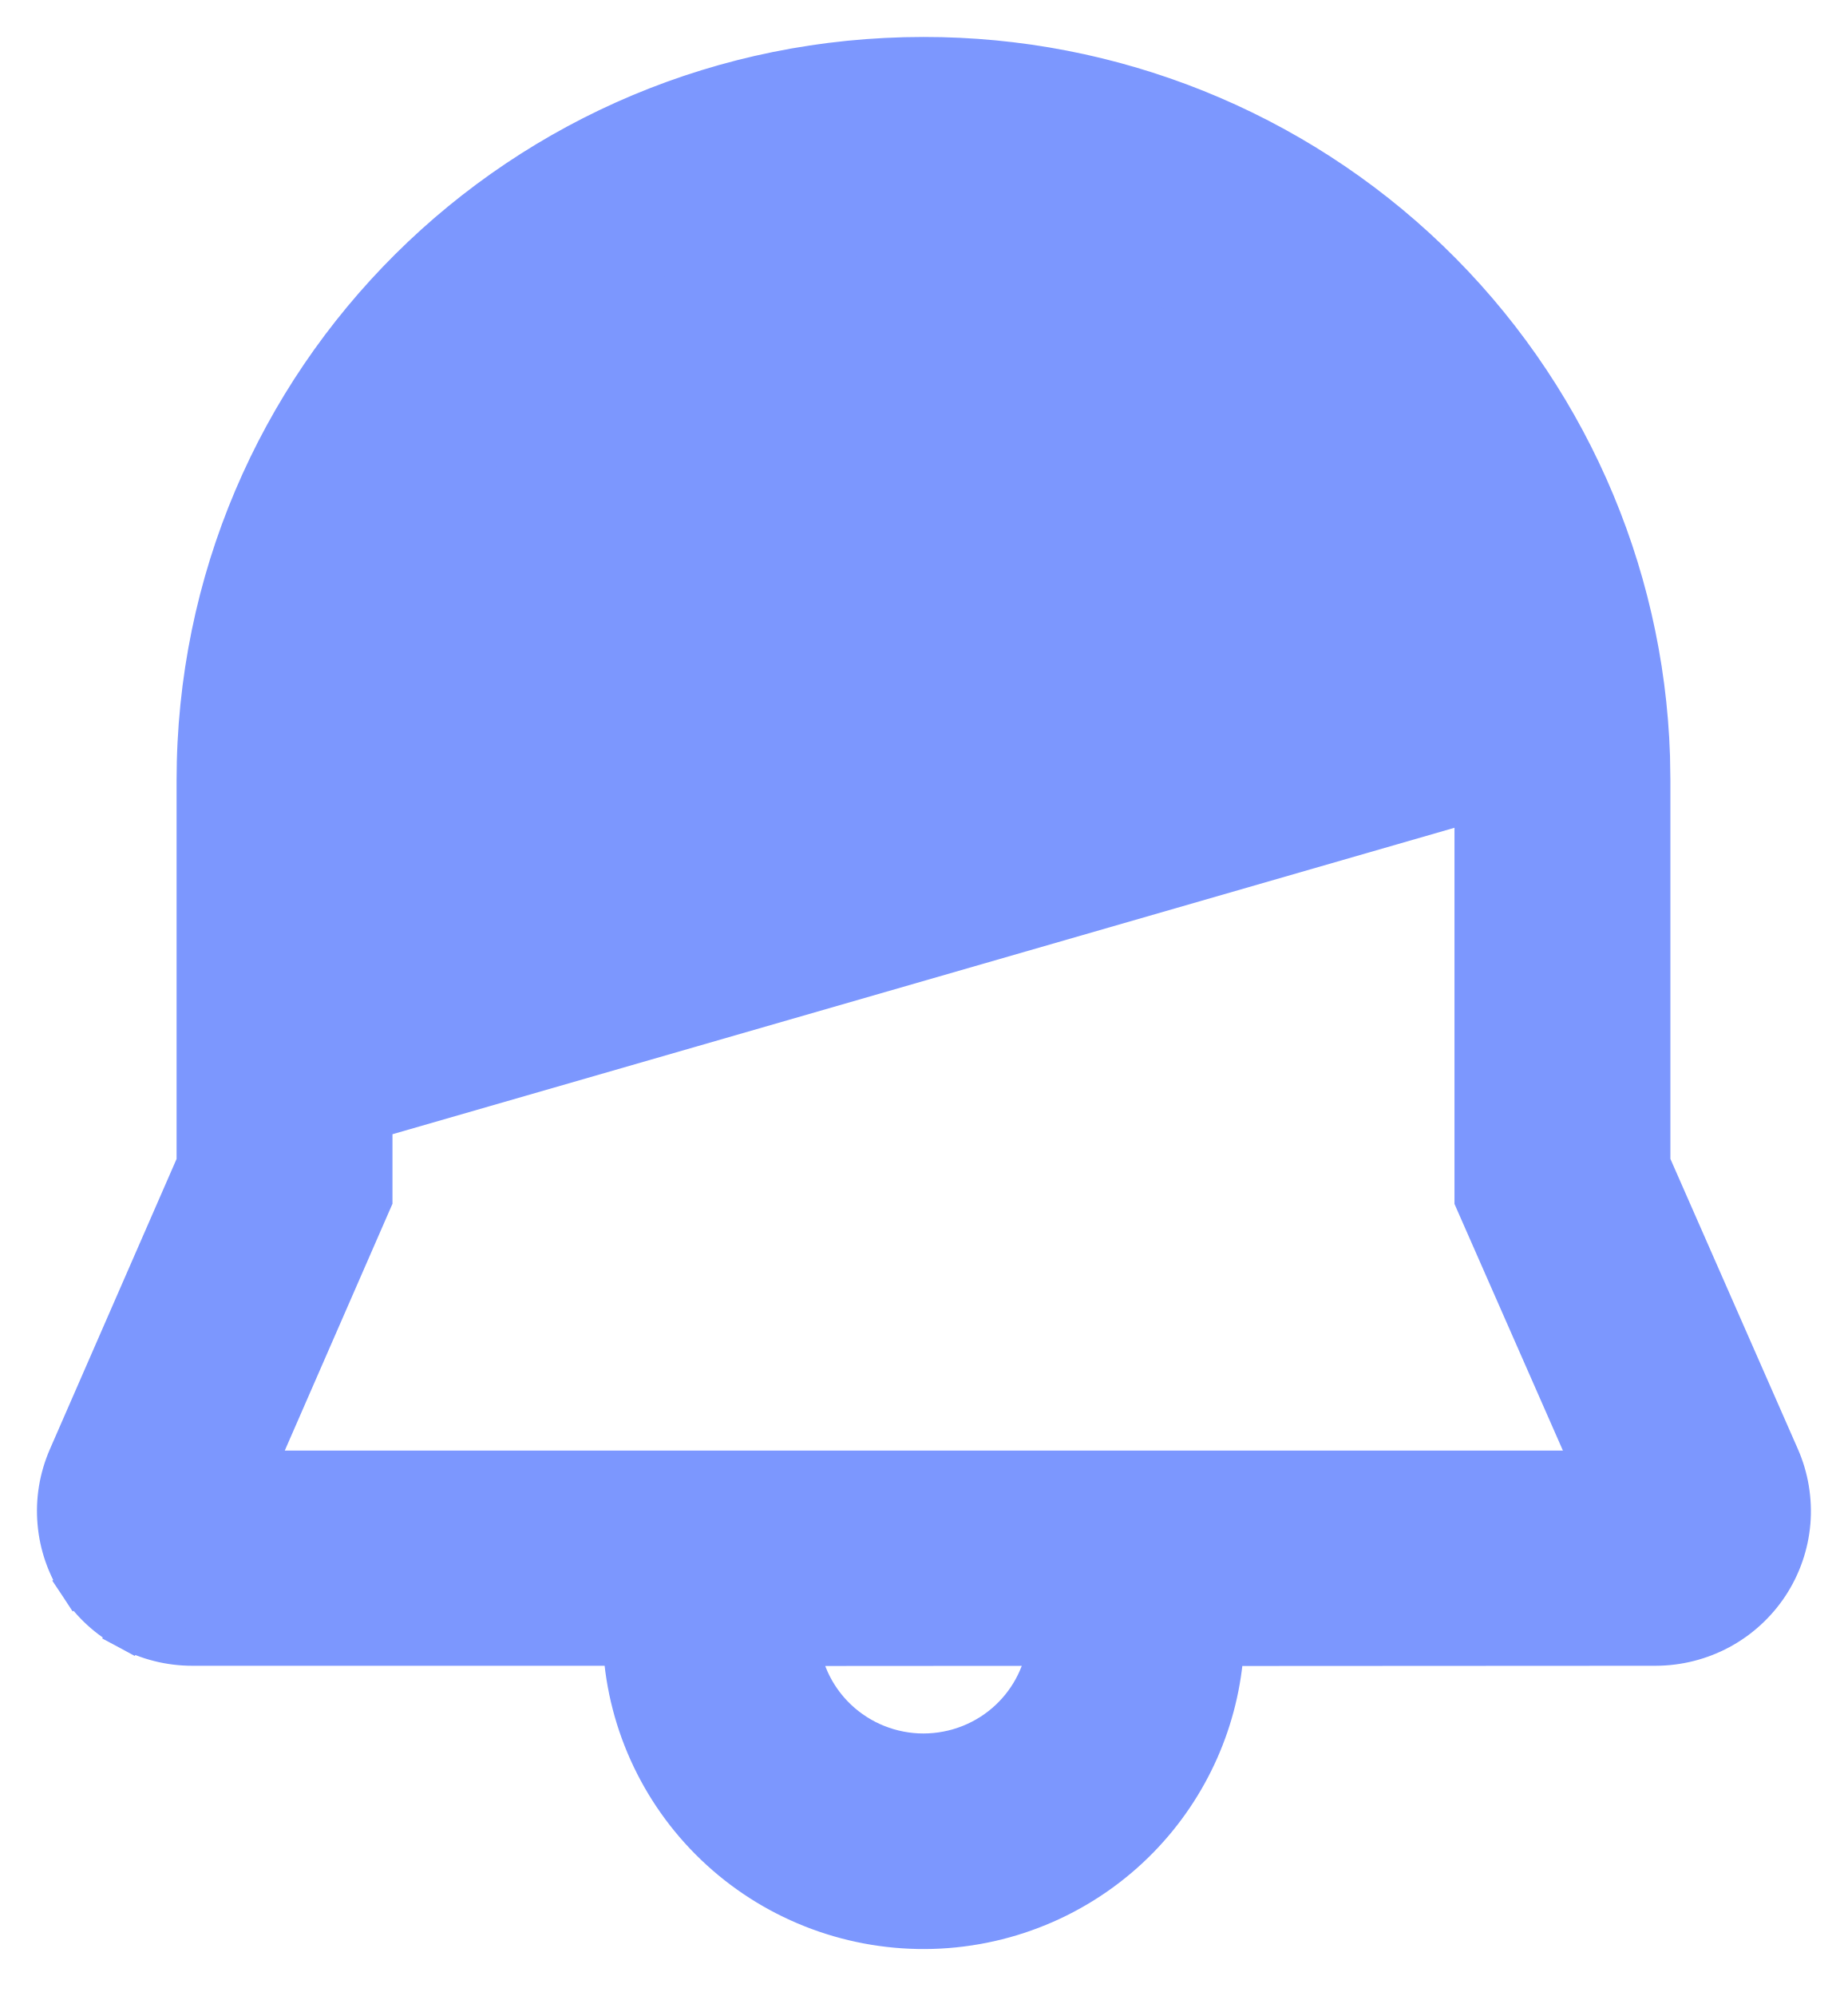
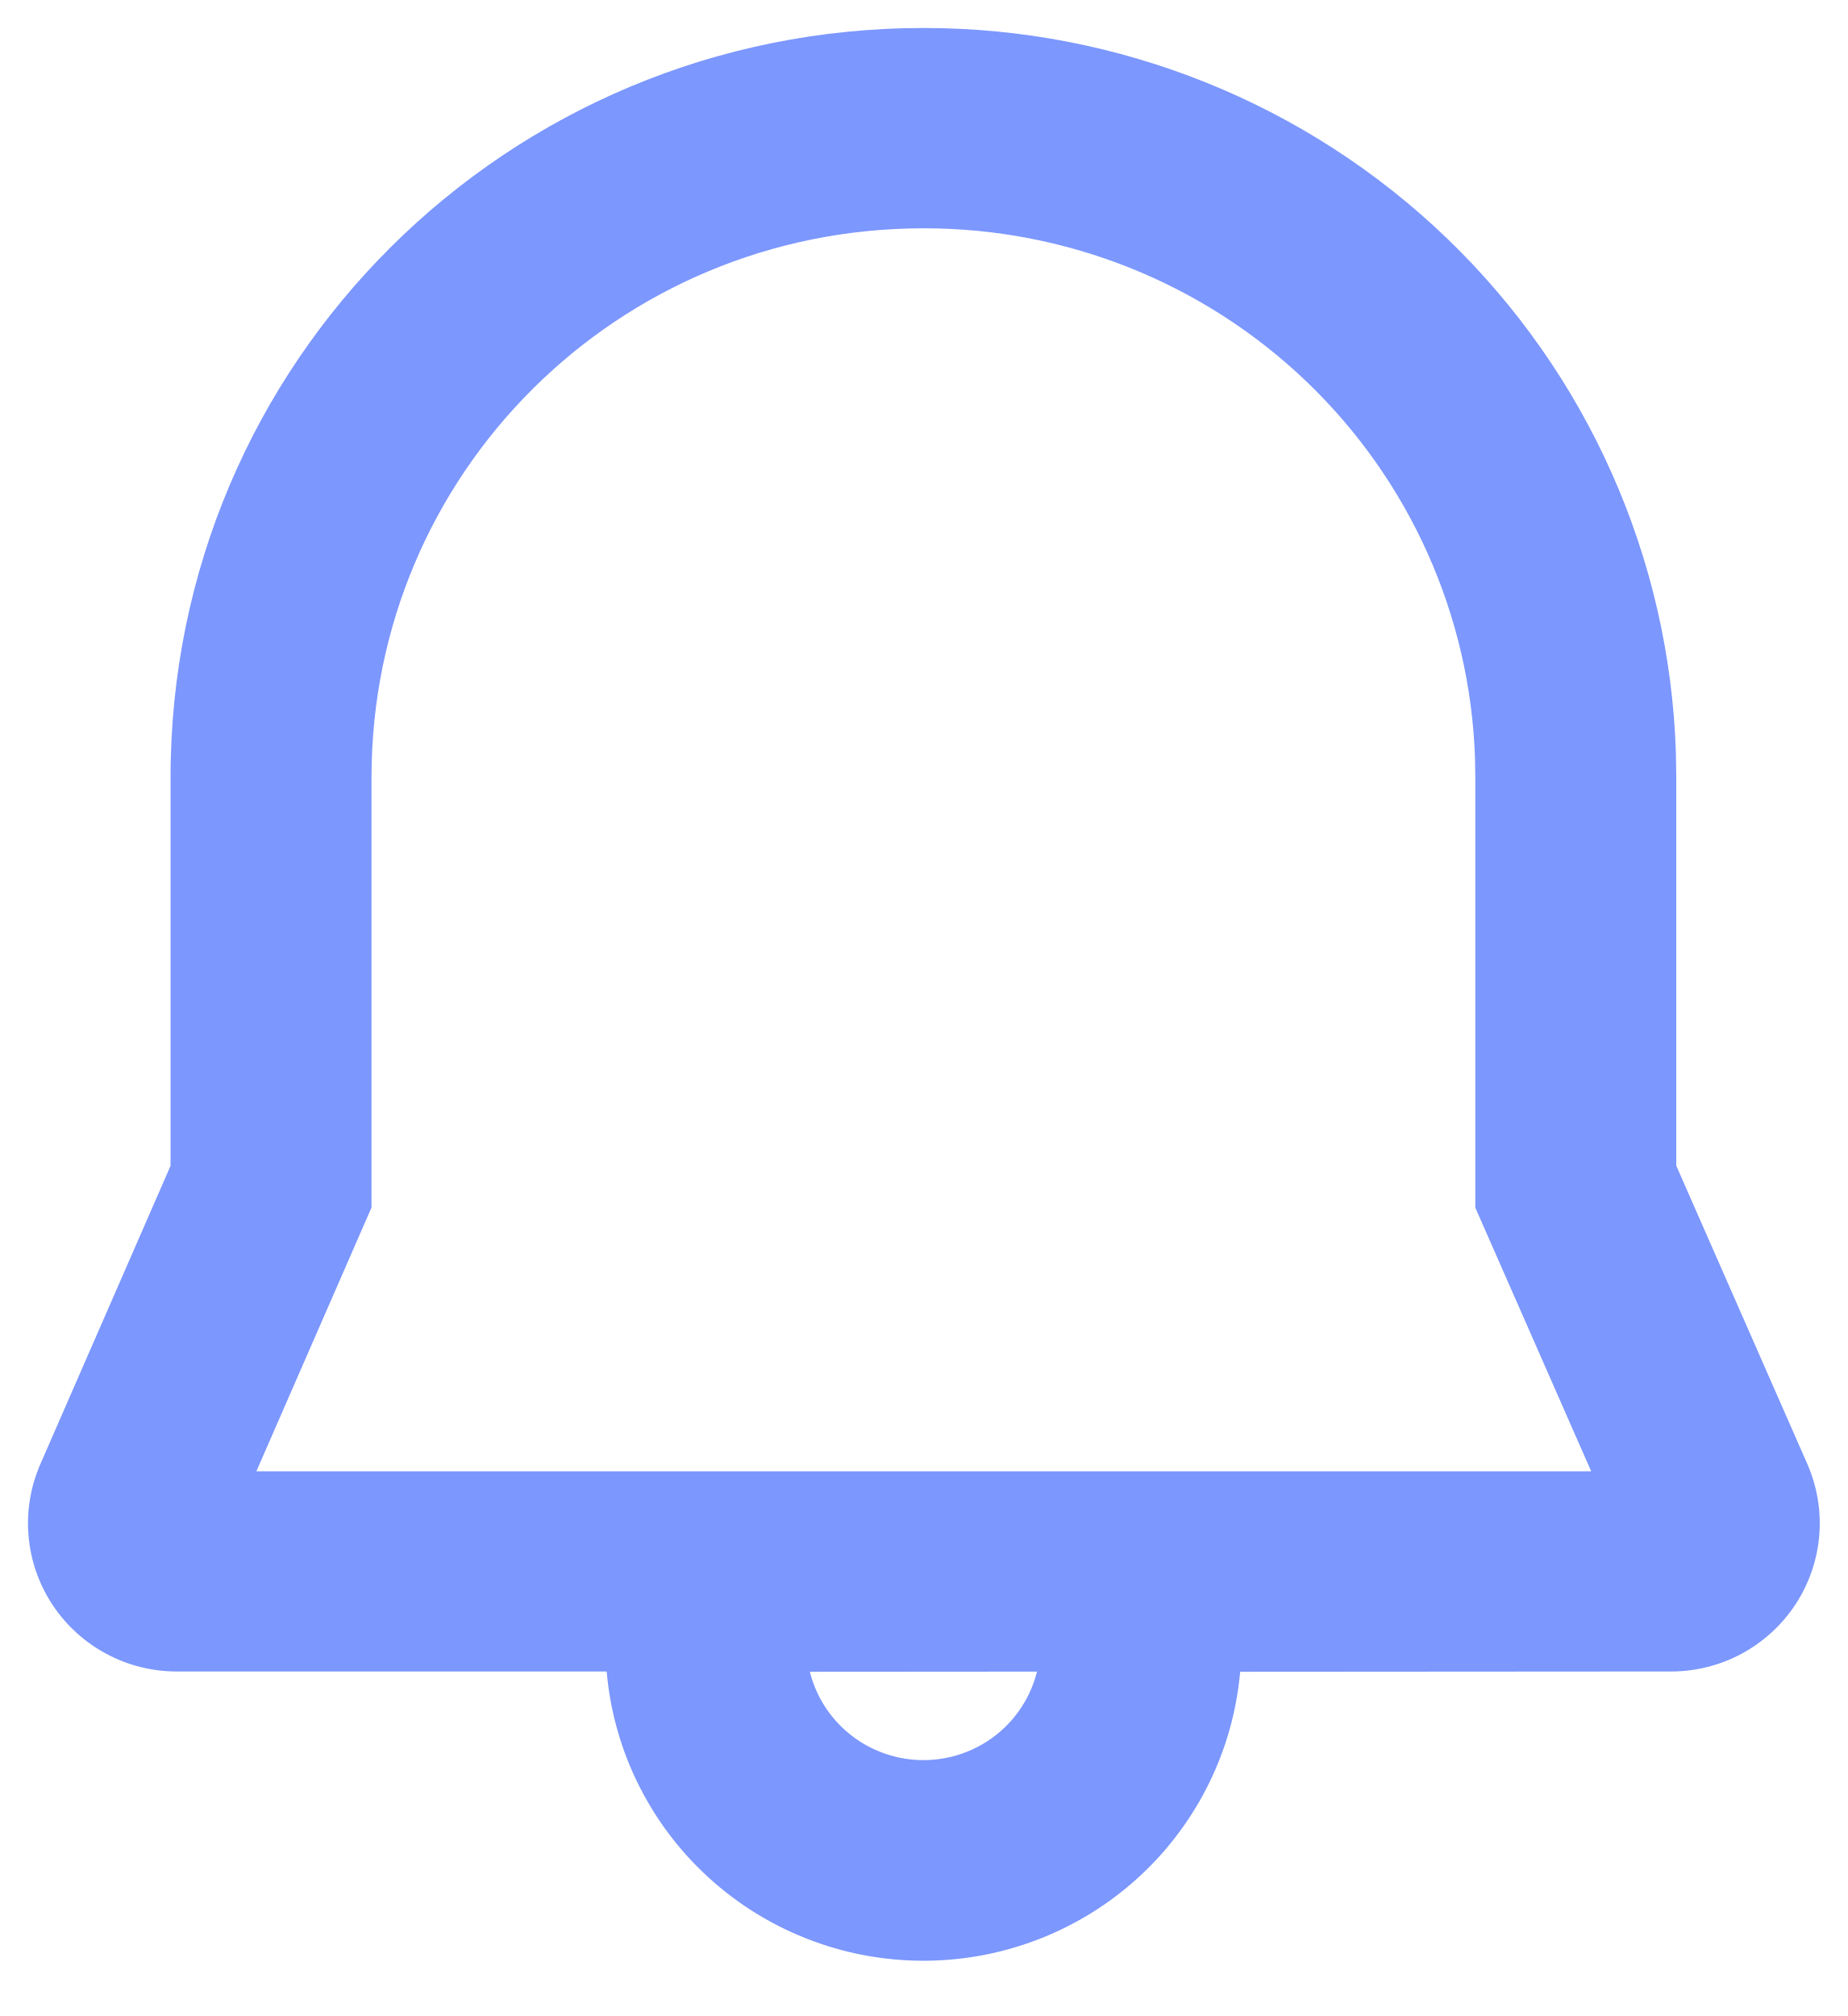
- <svg xmlns="http://www.w3.org/2000/svg" width="25" height="27" viewBox="0 0 25 27" fill="none">
-   <path d="M12.494 0.75C7.045 0.75 2.639 5.124 2.639 10.559V15.729L0.903 19.706L0.903 19.706C0.781 19.987 0.73 20.293 0.757 20.598C0.783 20.903 0.885 21.196 1.054 21.452L1.263 21.314L1.054 21.452C1.223 21.707 1.452 21.917 1.722 22.062L1.841 21.841L1.722 22.062C1.992 22.207 2.294 22.283 2.601 22.283H8.409C8.472 23.339 8.946 24.33 9.73 25.045C10.515 25.761 11.55 26.144 12.615 26.113C13.679 26.082 14.69 25.639 15.431 24.878C16.114 24.176 16.52 23.256 16.579 22.286L22.4 22.283C22.707 22.282 23.009 22.206 23.279 22.061C23.55 21.915 23.779 21.705 23.948 21.449C24.116 21.193 24.218 20.899 24.244 20.594C24.269 20.289 24.218 19.982 24.095 19.702L24.095 19.702L22.349 15.728V10.559H22.349L22.349 10.555L22.344 10.236H22.344L22.344 10.232C22.262 7.687 21.187 5.274 19.349 3.504C17.51 1.734 15.052 0.747 12.494 0.75ZM12.494 0.75V1M12.494 0.75C12.494 0.75 12.494 0.75 12.494 0.75L12.494 1M12.494 1C7.182 1 2.889 5.263 2.889 10.559V15.781L22.094 10.24C22.014 7.76 20.967 5.409 19.175 3.684C17.383 1.959 14.987 0.997 12.494 1ZM12.494 3.162L12.495 3.162C14.422 3.158 16.275 3.901 17.662 5.233C19.047 6.564 19.859 8.379 19.924 10.294L19.928 10.575V10.577V16.18V16.233L19.949 16.281L21.528 19.872H3.471L5.039 16.279L5.06 16.231V16.179V10.559C5.06 6.459 8.379 3.162 12.494 3.162ZM10.842 22.286L14.146 22.284C14.087 22.675 13.89 23.033 13.587 23.294C13.263 23.573 12.842 23.717 12.413 23.697C11.984 23.676 11.58 23.492 11.284 23.183C11.046 22.934 10.893 22.621 10.842 22.286Z" fill="#7C97FE" stroke="#7C97FE" stroke-width="0.5" />
+ <svg xmlns="http://www.w3.org/2000/svg" width="33" height="36" viewBox="0 0 33 36" fill="none">
+   <path d="M16.492 0.75C9.195 0.75 3.296 6.607 3.296 13.883V20.87L0.949 26.247L0.949 26.248C0.79 26.612 0.725 27.011 0.759 27.407C0.793 27.803 0.926 28.185 1.145 28.517C1.365 28.85 1.663 29.122 2.015 29.311C2.366 29.5 2.759 29.598 3.158 29.598H11.07L11.072 29.665L11.072 29.665L11.073 29.672C11.154 31.077 11.783 32.394 12.825 33.344C13.867 34.294 15.24 34.803 16.652 34.761C18.064 34.72 19.405 34.132 20.389 33.122C21.314 32.172 21.855 30.92 21.915 29.603L29.844 29.598C29.844 29.598 29.844 29.598 29.844 29.598C30.243 29.598 30.636 29.499 30.988 29.31C31.339 29.12 31.638 28.847 31.857 28.514C32.076 28.181 32.208 27.799 32.242 27.402C32.275 27.005 32.209 26.607 32.049 26.242L32.049 26.242L29.688 20.869V13.883H29.688L29.688 13.879L29.681 13.45L29.681 13.45L29.681 13.446C29.571 10.038 28.133 6.808 25.671 4.438C23.209 2.068 19.916 0.746 16.492 0.75ZM16.492 0.75C16.492 0.75 16.492 0.75 16.492 0.75V1L16.492 0.75C16.492 0.75 16.492 0.75 16.492 0.75ZM16.492 3.827L16.492 3.827C19.113 3.822 21.632 4.832 23.517 6.643C25.401 8.453 26.505 10.921 26.593 13.525L26.599 13.906V13.907V21.46V21.513L26.62 21.561L28.801 26.523H4.197L6.364 21.559L6.385 21.511V21.459V13.883C6.385 8.309 10.898 3.827 16.492 3.827ZM14.166 29.603L18.818 29.6C18.755 30.186 18.471 30.727 18.022 31.114C17.568 31.505 16.979 31.707 16.379 31.678C15.778 31.649 15.212 31.391 14.798 30.958C14.442 30.586 14.221 30.109 14.166 29.603Z" fill="#7C97FE" stroke="#7C97FE" stroke-width="0.5" />
</svg>
